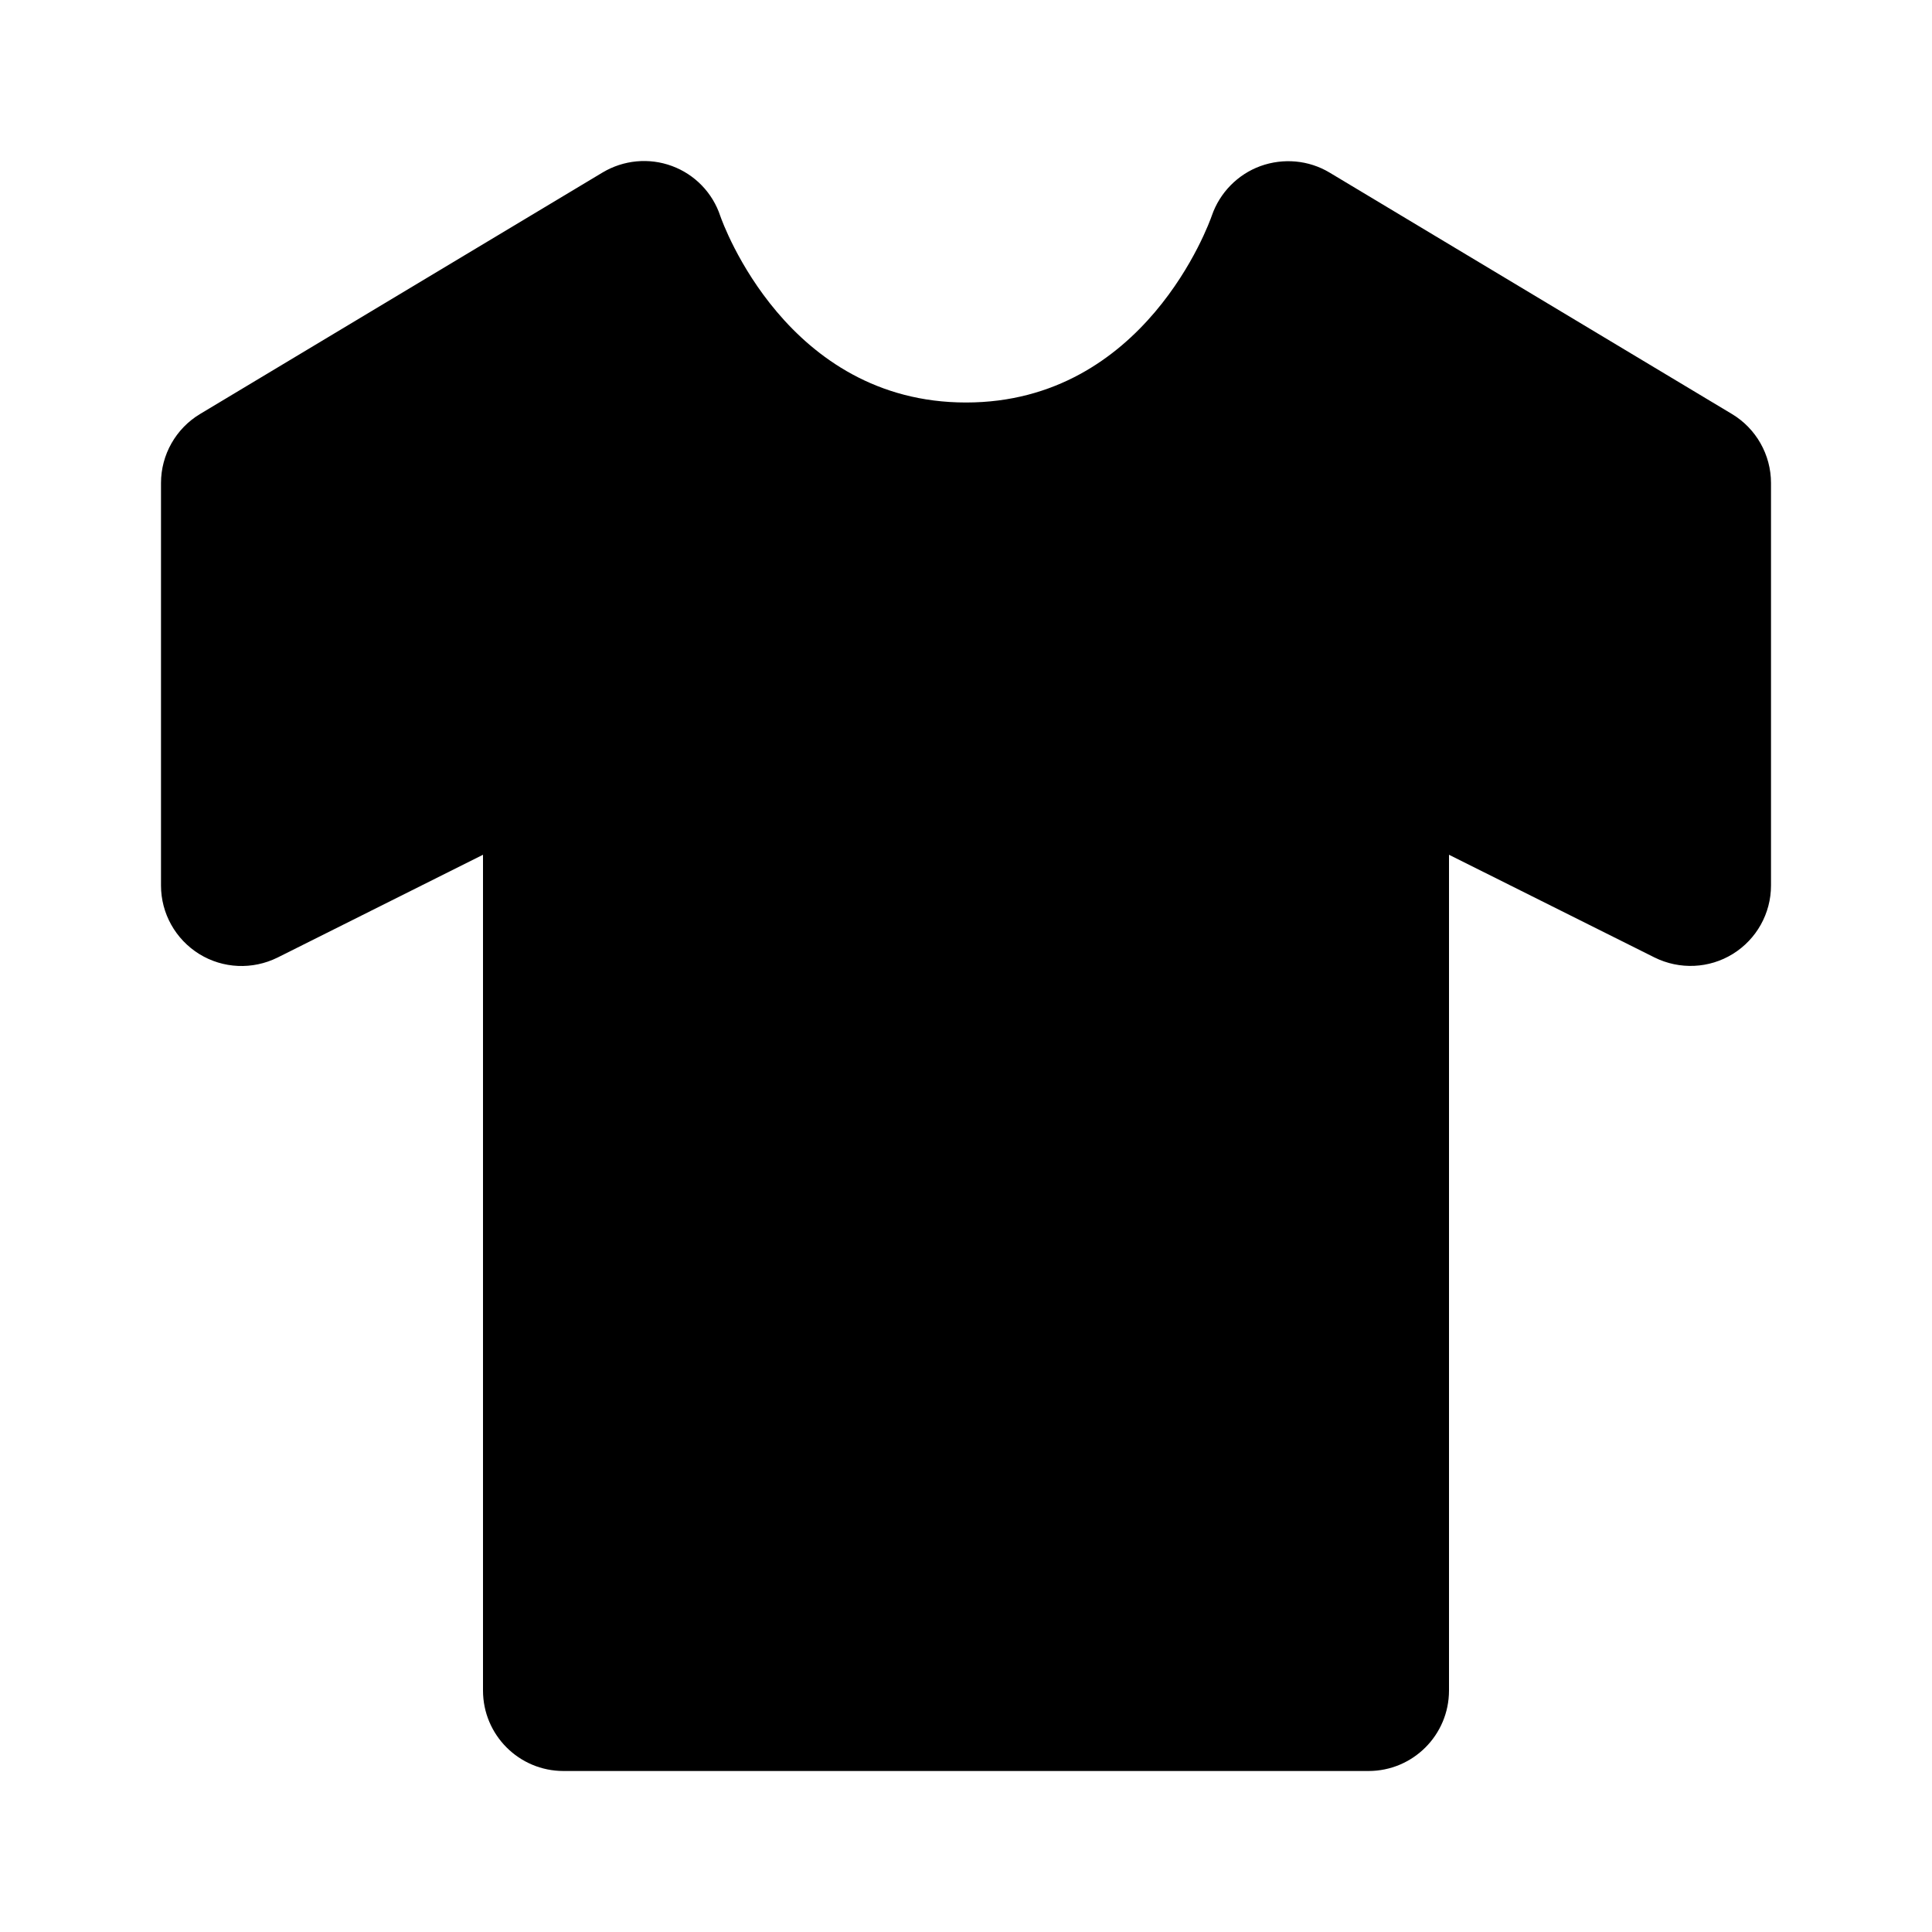
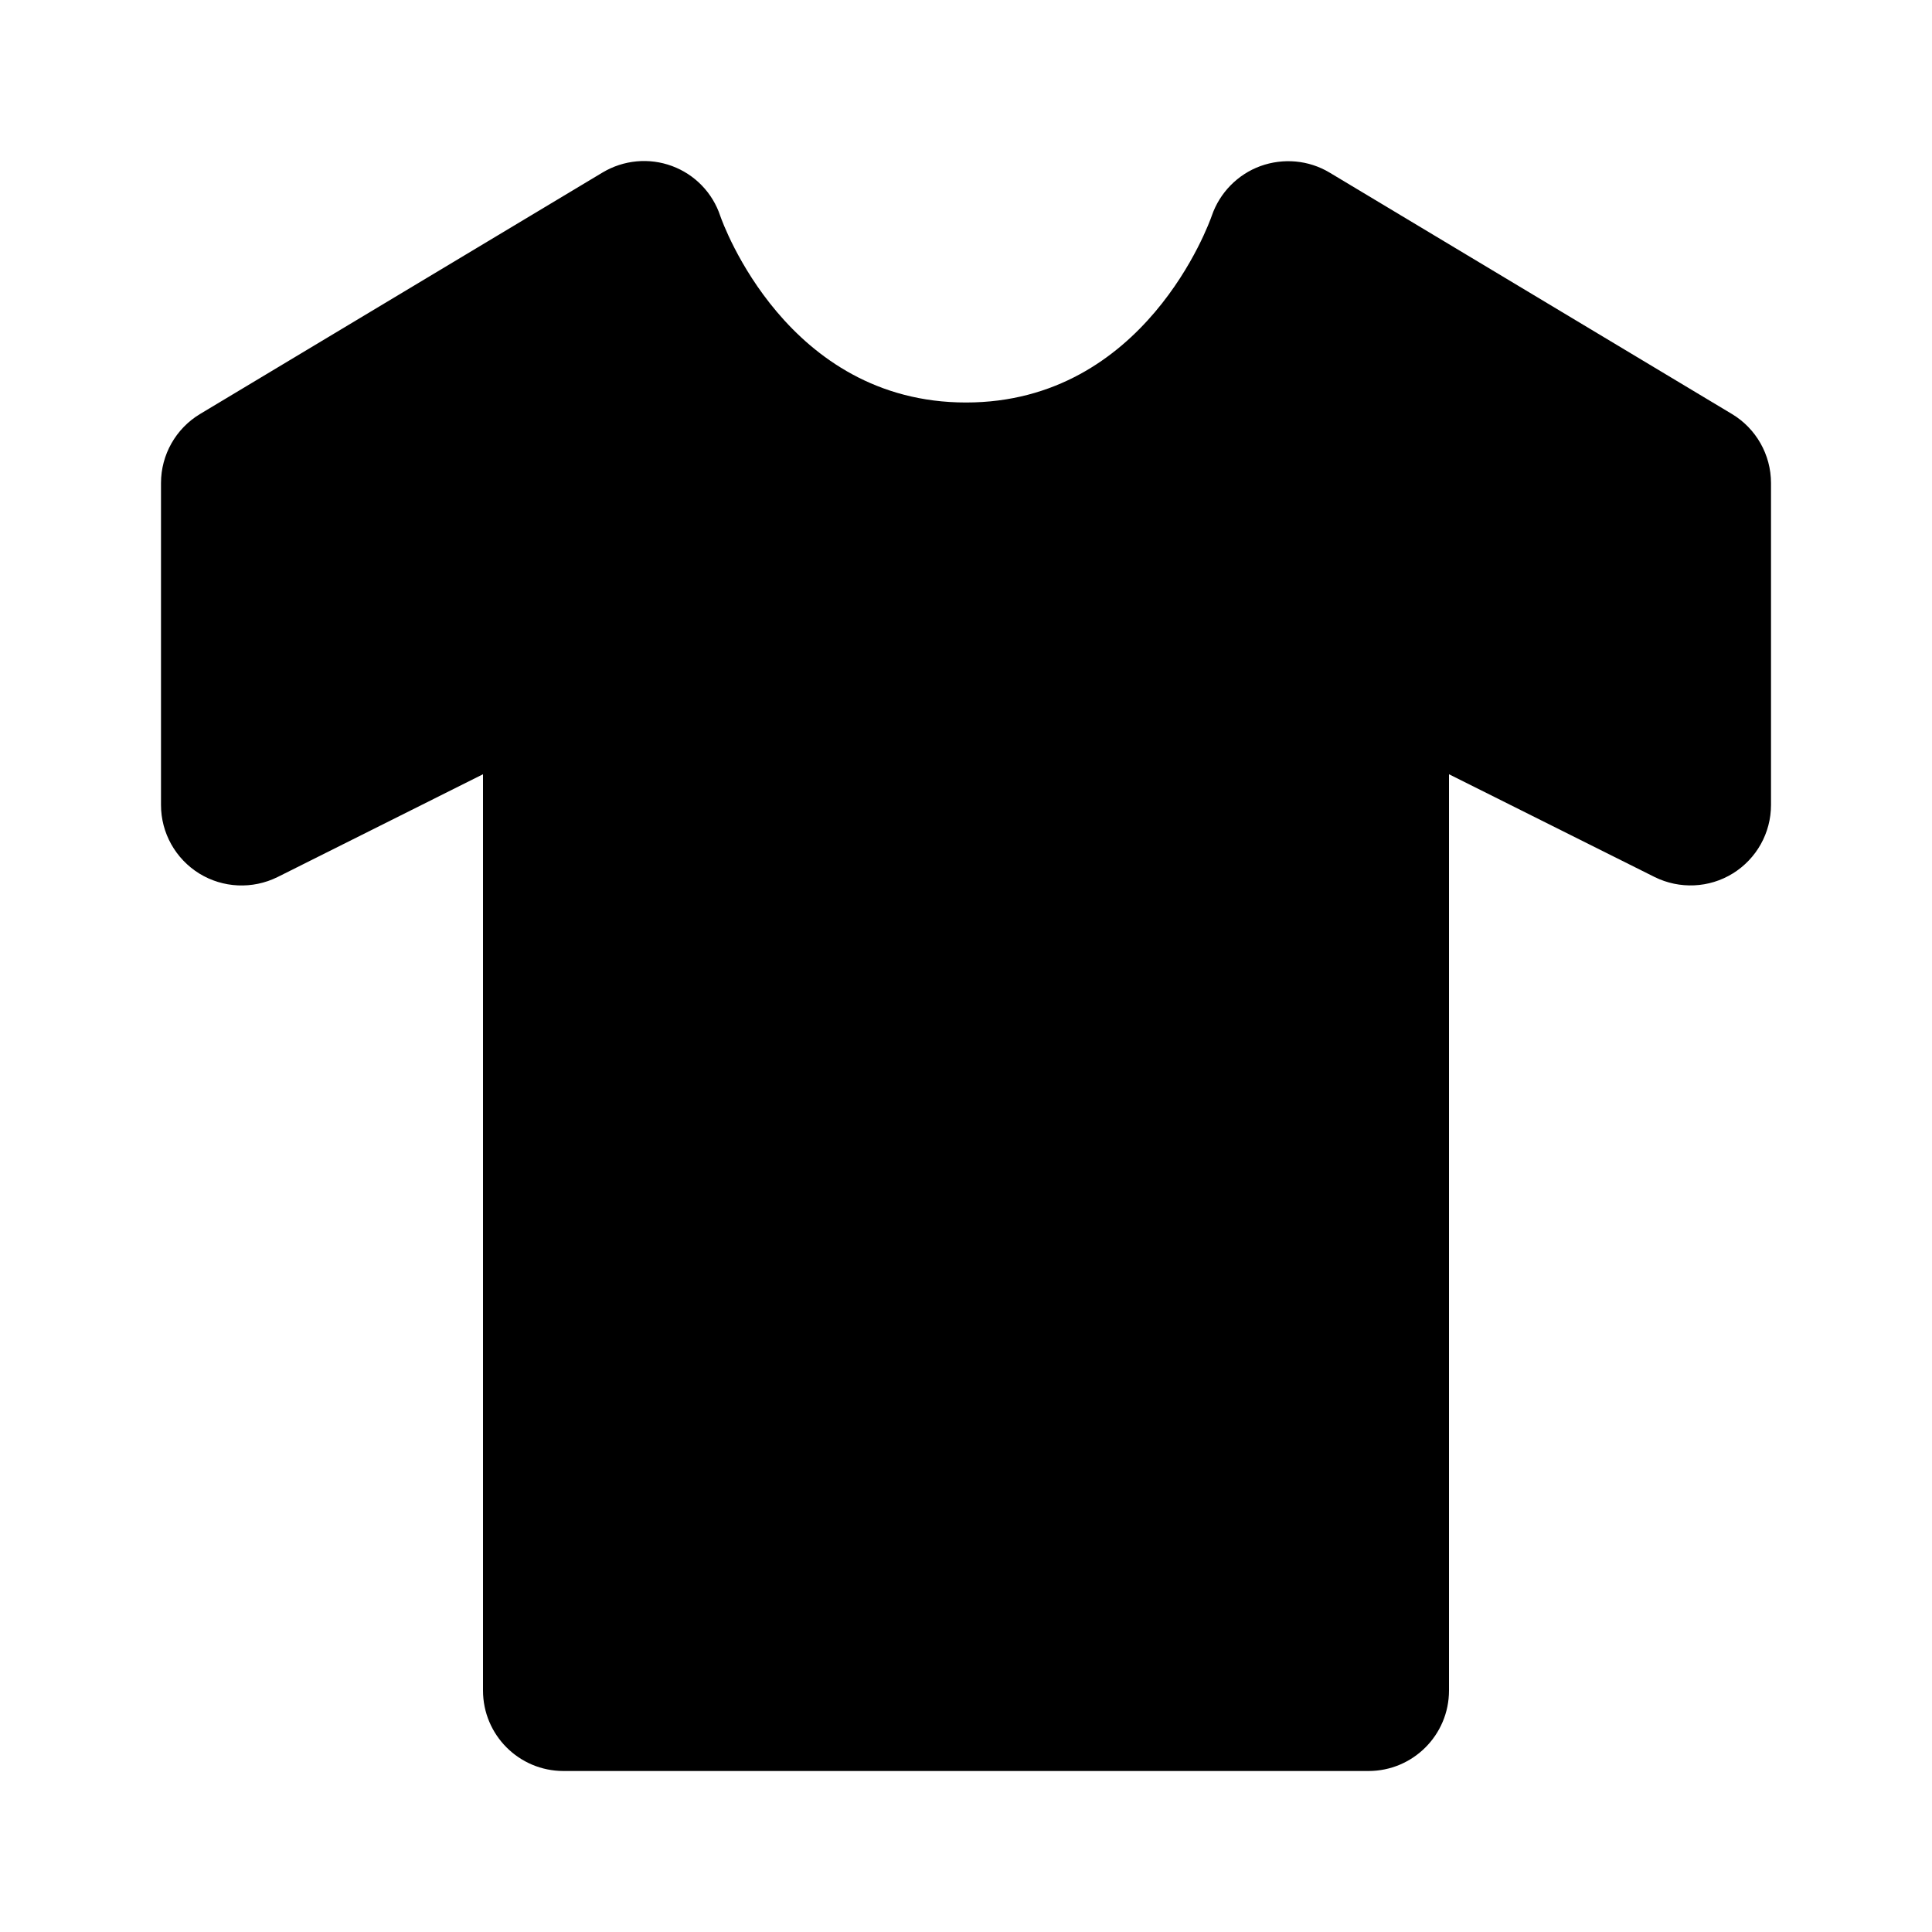
<svg xmlns="http://www.w3.org/2000/svg" width="24" height="24" viewBox="0 0 24 24">
-   <path d="M21.515,5.143l-5-3c-0.259-0.155-0.574-0.182-0.857-0.08c-0.283,0.103-0.506,0.331-0.604,0.615C15.021,2.773,14.224,5,12,5 S8.979,2.773,8.948,2.684C8.853,2.396,8.632,2.167,8.347,2.062C8.063,1.957,7.746,1.987,7.485,2.143l-5,3C2.185,5.323,2,5.649,2,6 v5c0,0.347,0.18,0.668,0.475,0.851c0.294,0.182,0.662,0.198,0.973,0.044L6,10.618V21c0,0.552,0.447,1,1,1h10c0.553,0,1-0.448,1-1 V10.618l2.553,1.276c0.311,0.154,0.679,0.138,0.973-0.044C21.82,11.668,22,11.347,22,11V6C22,5.649,21.815,5.323,21.515,5.143z" />
+   <path d="M21.515,5.143l-5-3c-0.259-0.155-0.574-0.182-0.857-0.08c-0.283,0.103-0.506,0.331-0.604,0.615C15.021,2.773,14.224,5,12,5 S8.979,2.773,8.948,2.684C8.853,2.396,8.632,2.167,8.347,2.062C8.063,1.957,7.746,1.987,7.485,2.143l-5,3C2.185,5.323,2,5.649,2,6 v4c0,0.347,0.18,0.668,0.475,0.851c0.294,0.181,0.662,0.198,0.973,0.044L6,9.618V21c0,0.552,0.447,1,1,1h10c0.553,0,1-0.448,1-1 V9.618l2.553,1.276c0.311,0.154,0.679,0.138,0.973-0.044C21.82,10.668,22,10.347,22,10V6C22,5.649,21.815,5.323,21.515,5.143z" />
</svg>
